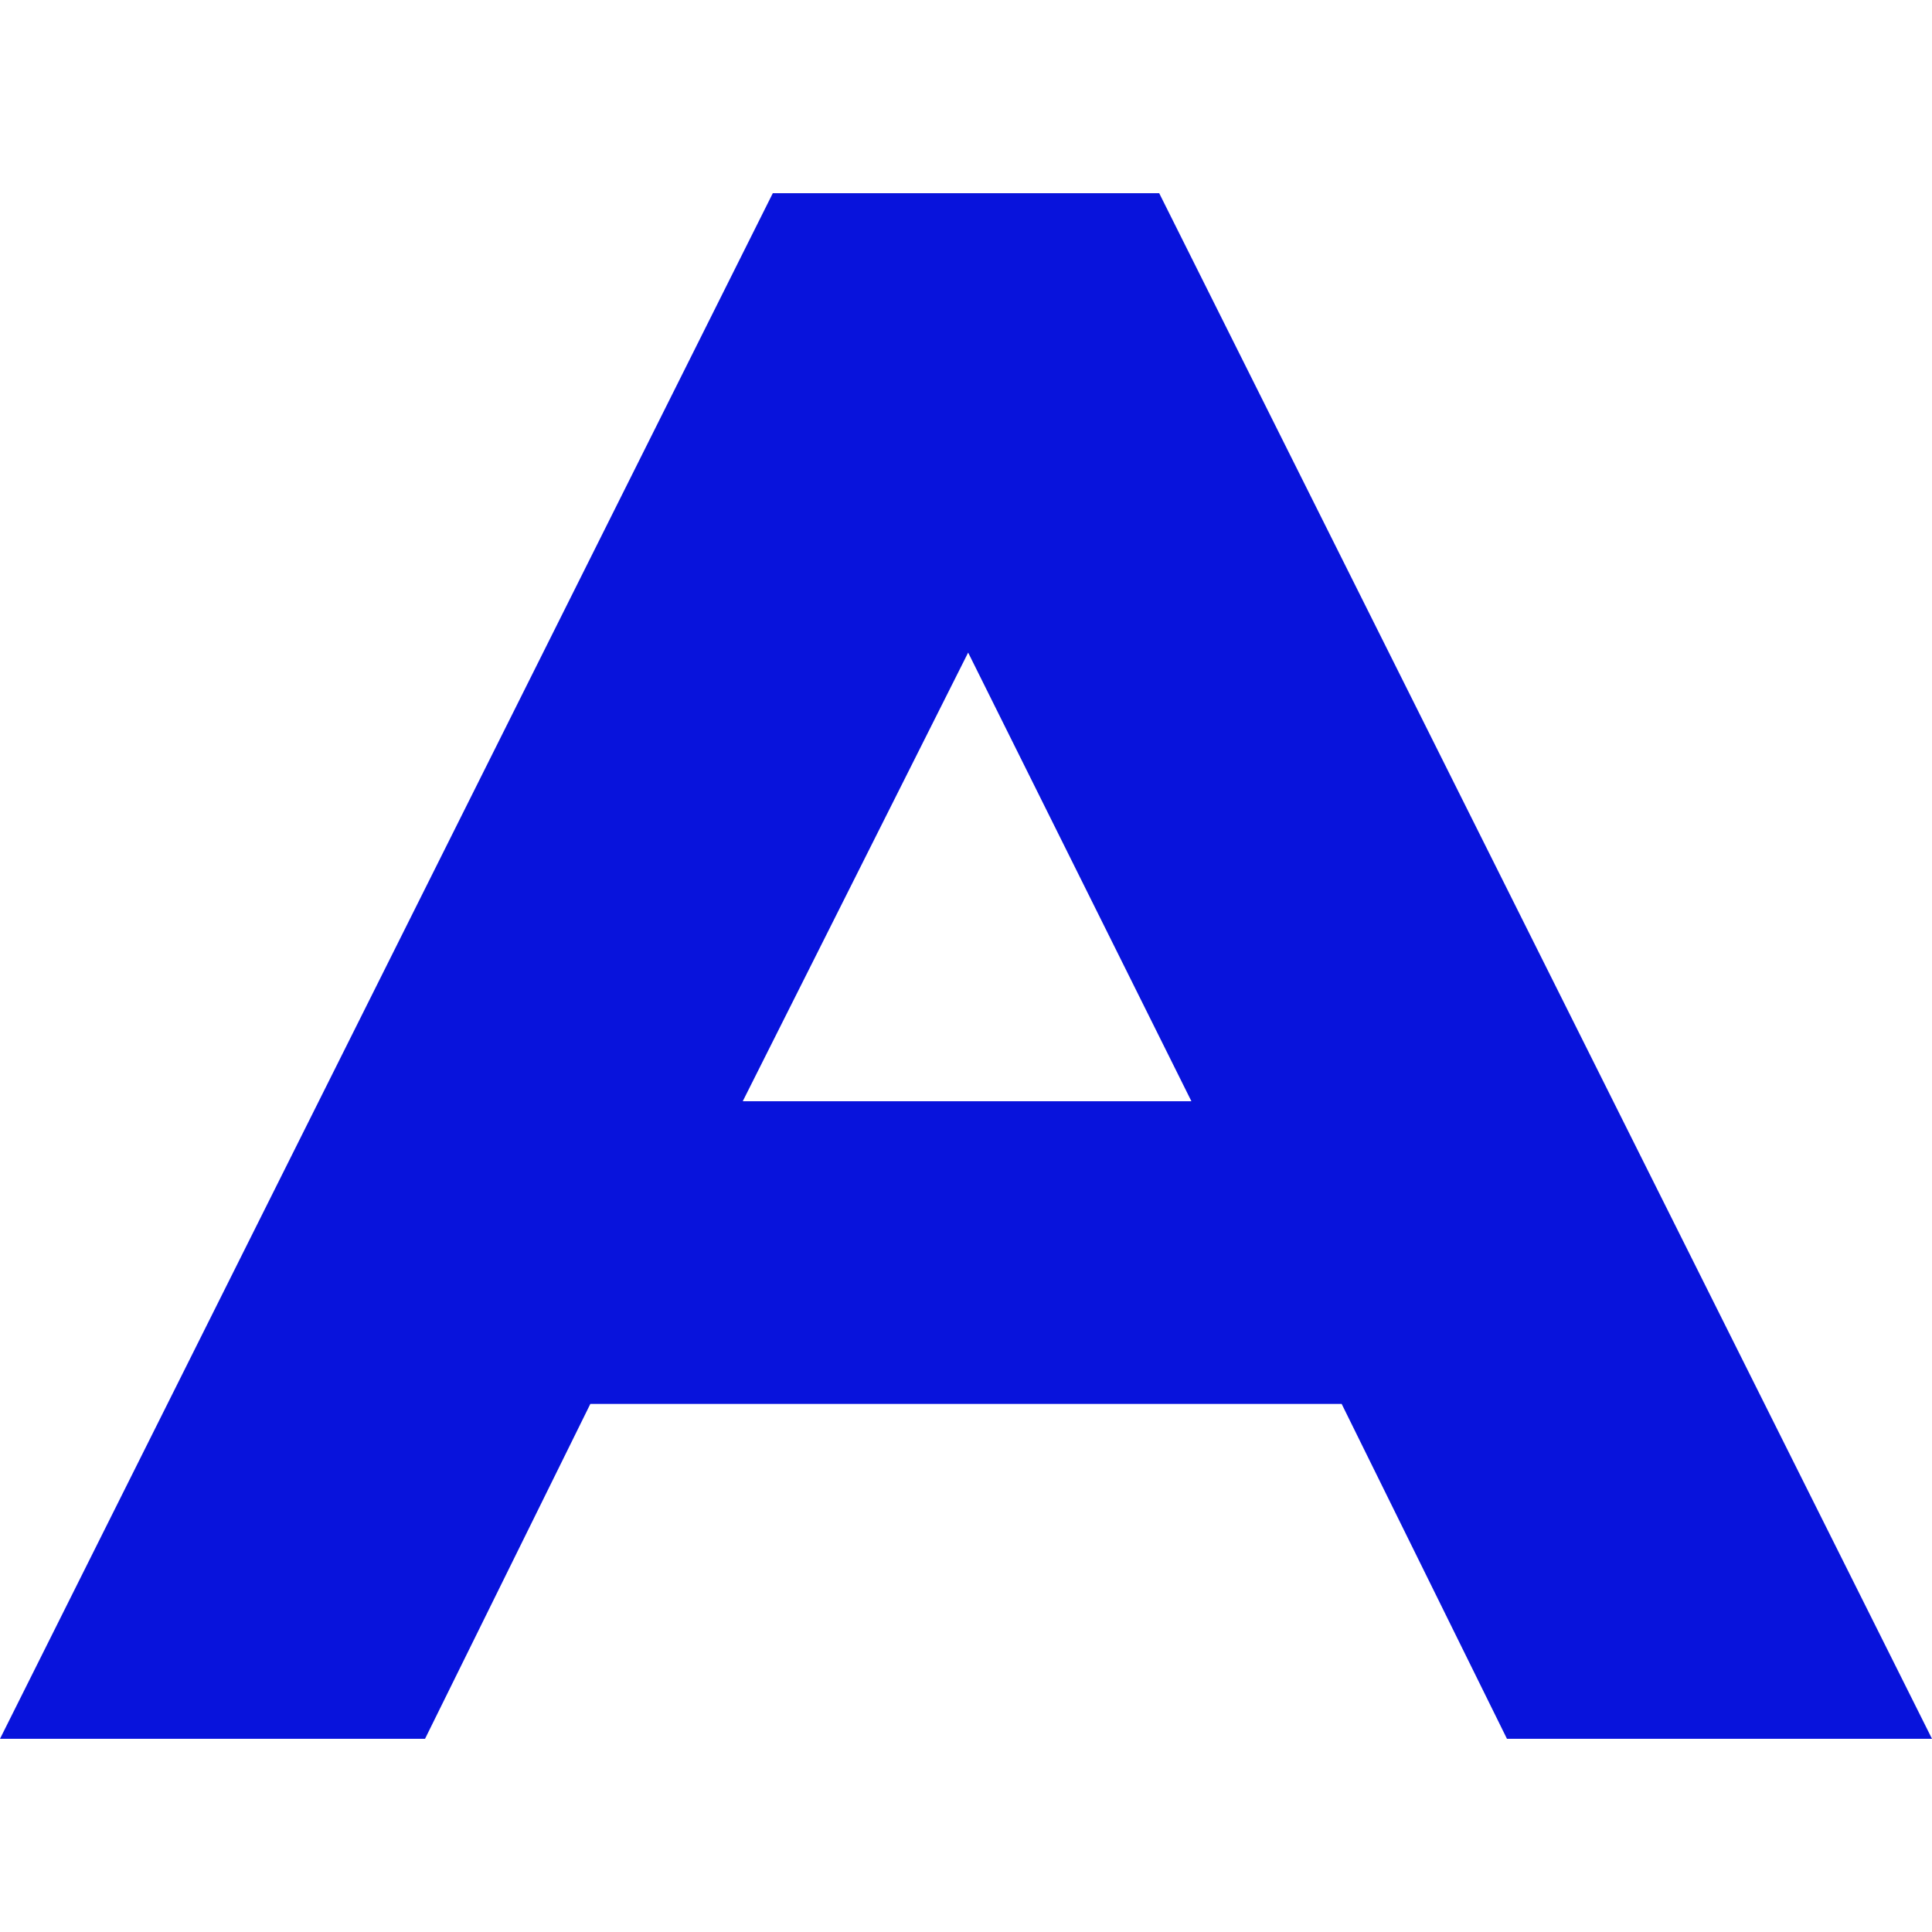
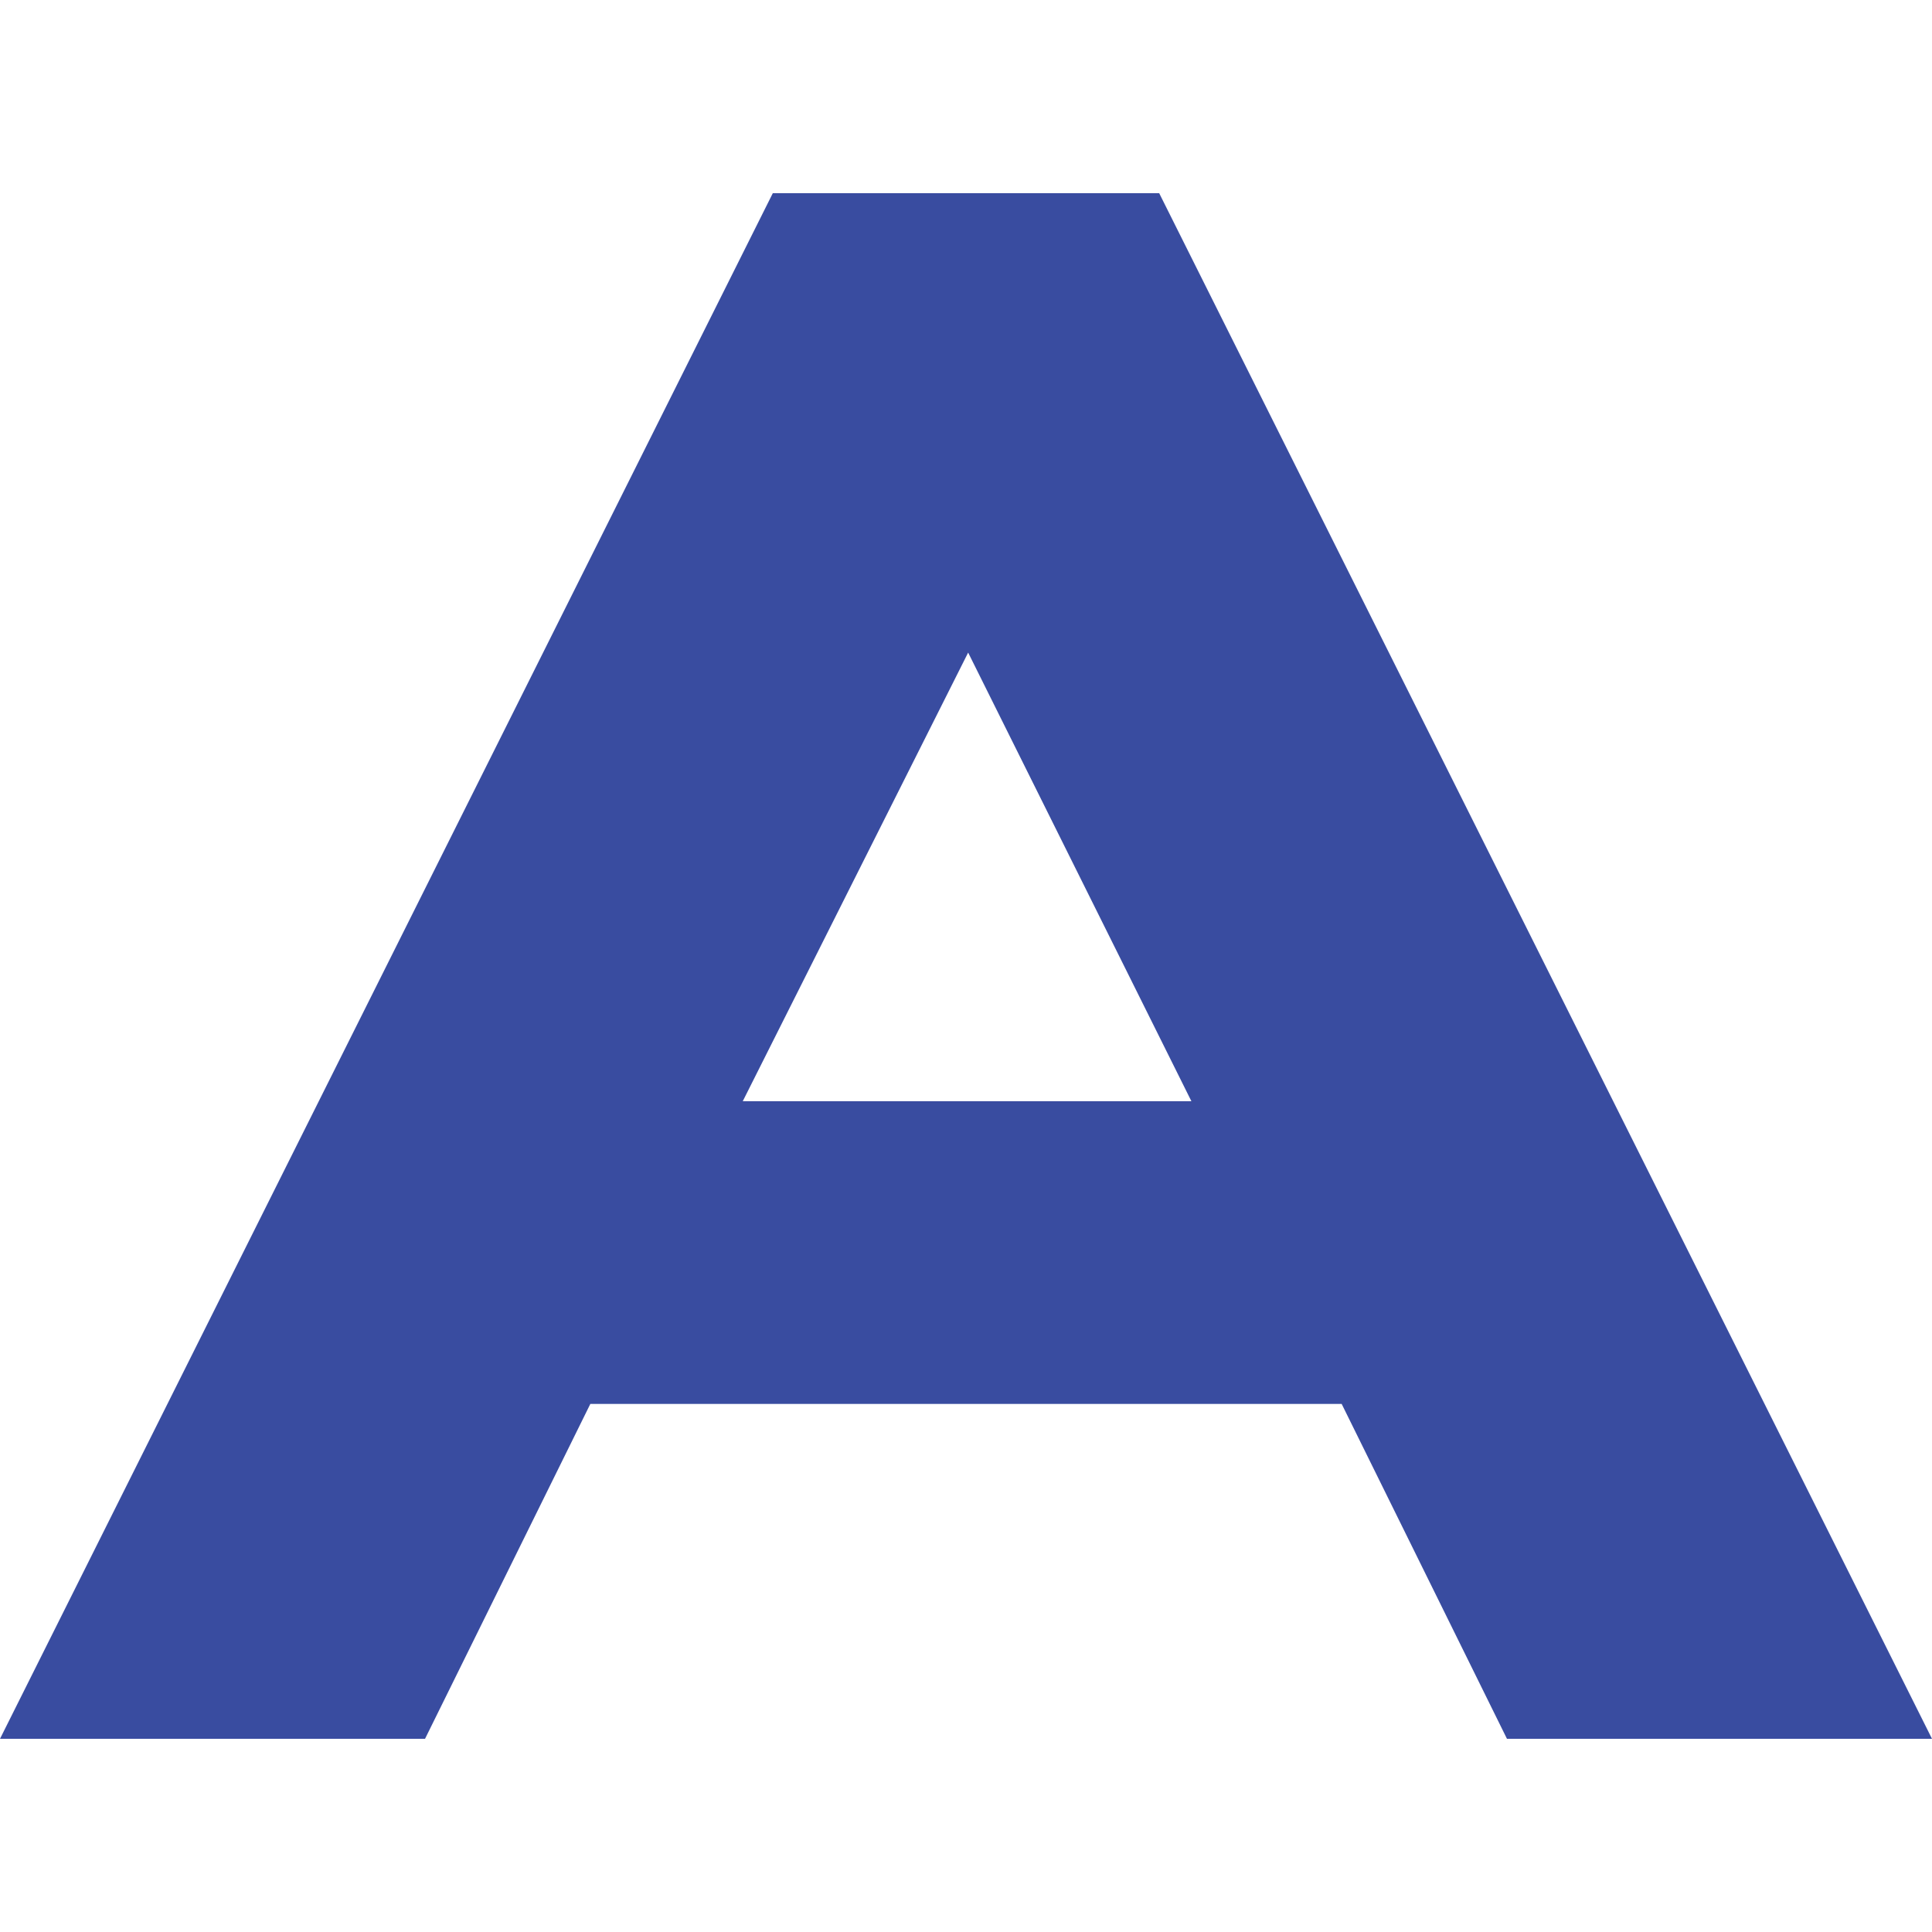
<svg xmlns="http://www.w3.org/2000/svg" version="1.1" id="Layer_1" x="0px" y="0px" viewBox="0 0 90 90" style="enable-background:new 0 0 90 90;" xml:space="preserve">
  <style type="text/css">
- 	.st0{fill:#0813DC;}
+ 	.st0{fill:#394ca0;}
	.st1{fill:none;}
</style>
  <path class="st0" d="M70.2,81l-7.7-15.6h-35L19.8,81H0L36,9h18l36,72H70.2z M45.1,30.4L34.6,51.3h20.9L45.1,30.4z" />
  <rect class="st1" width="90" height="90" />
</svg>
